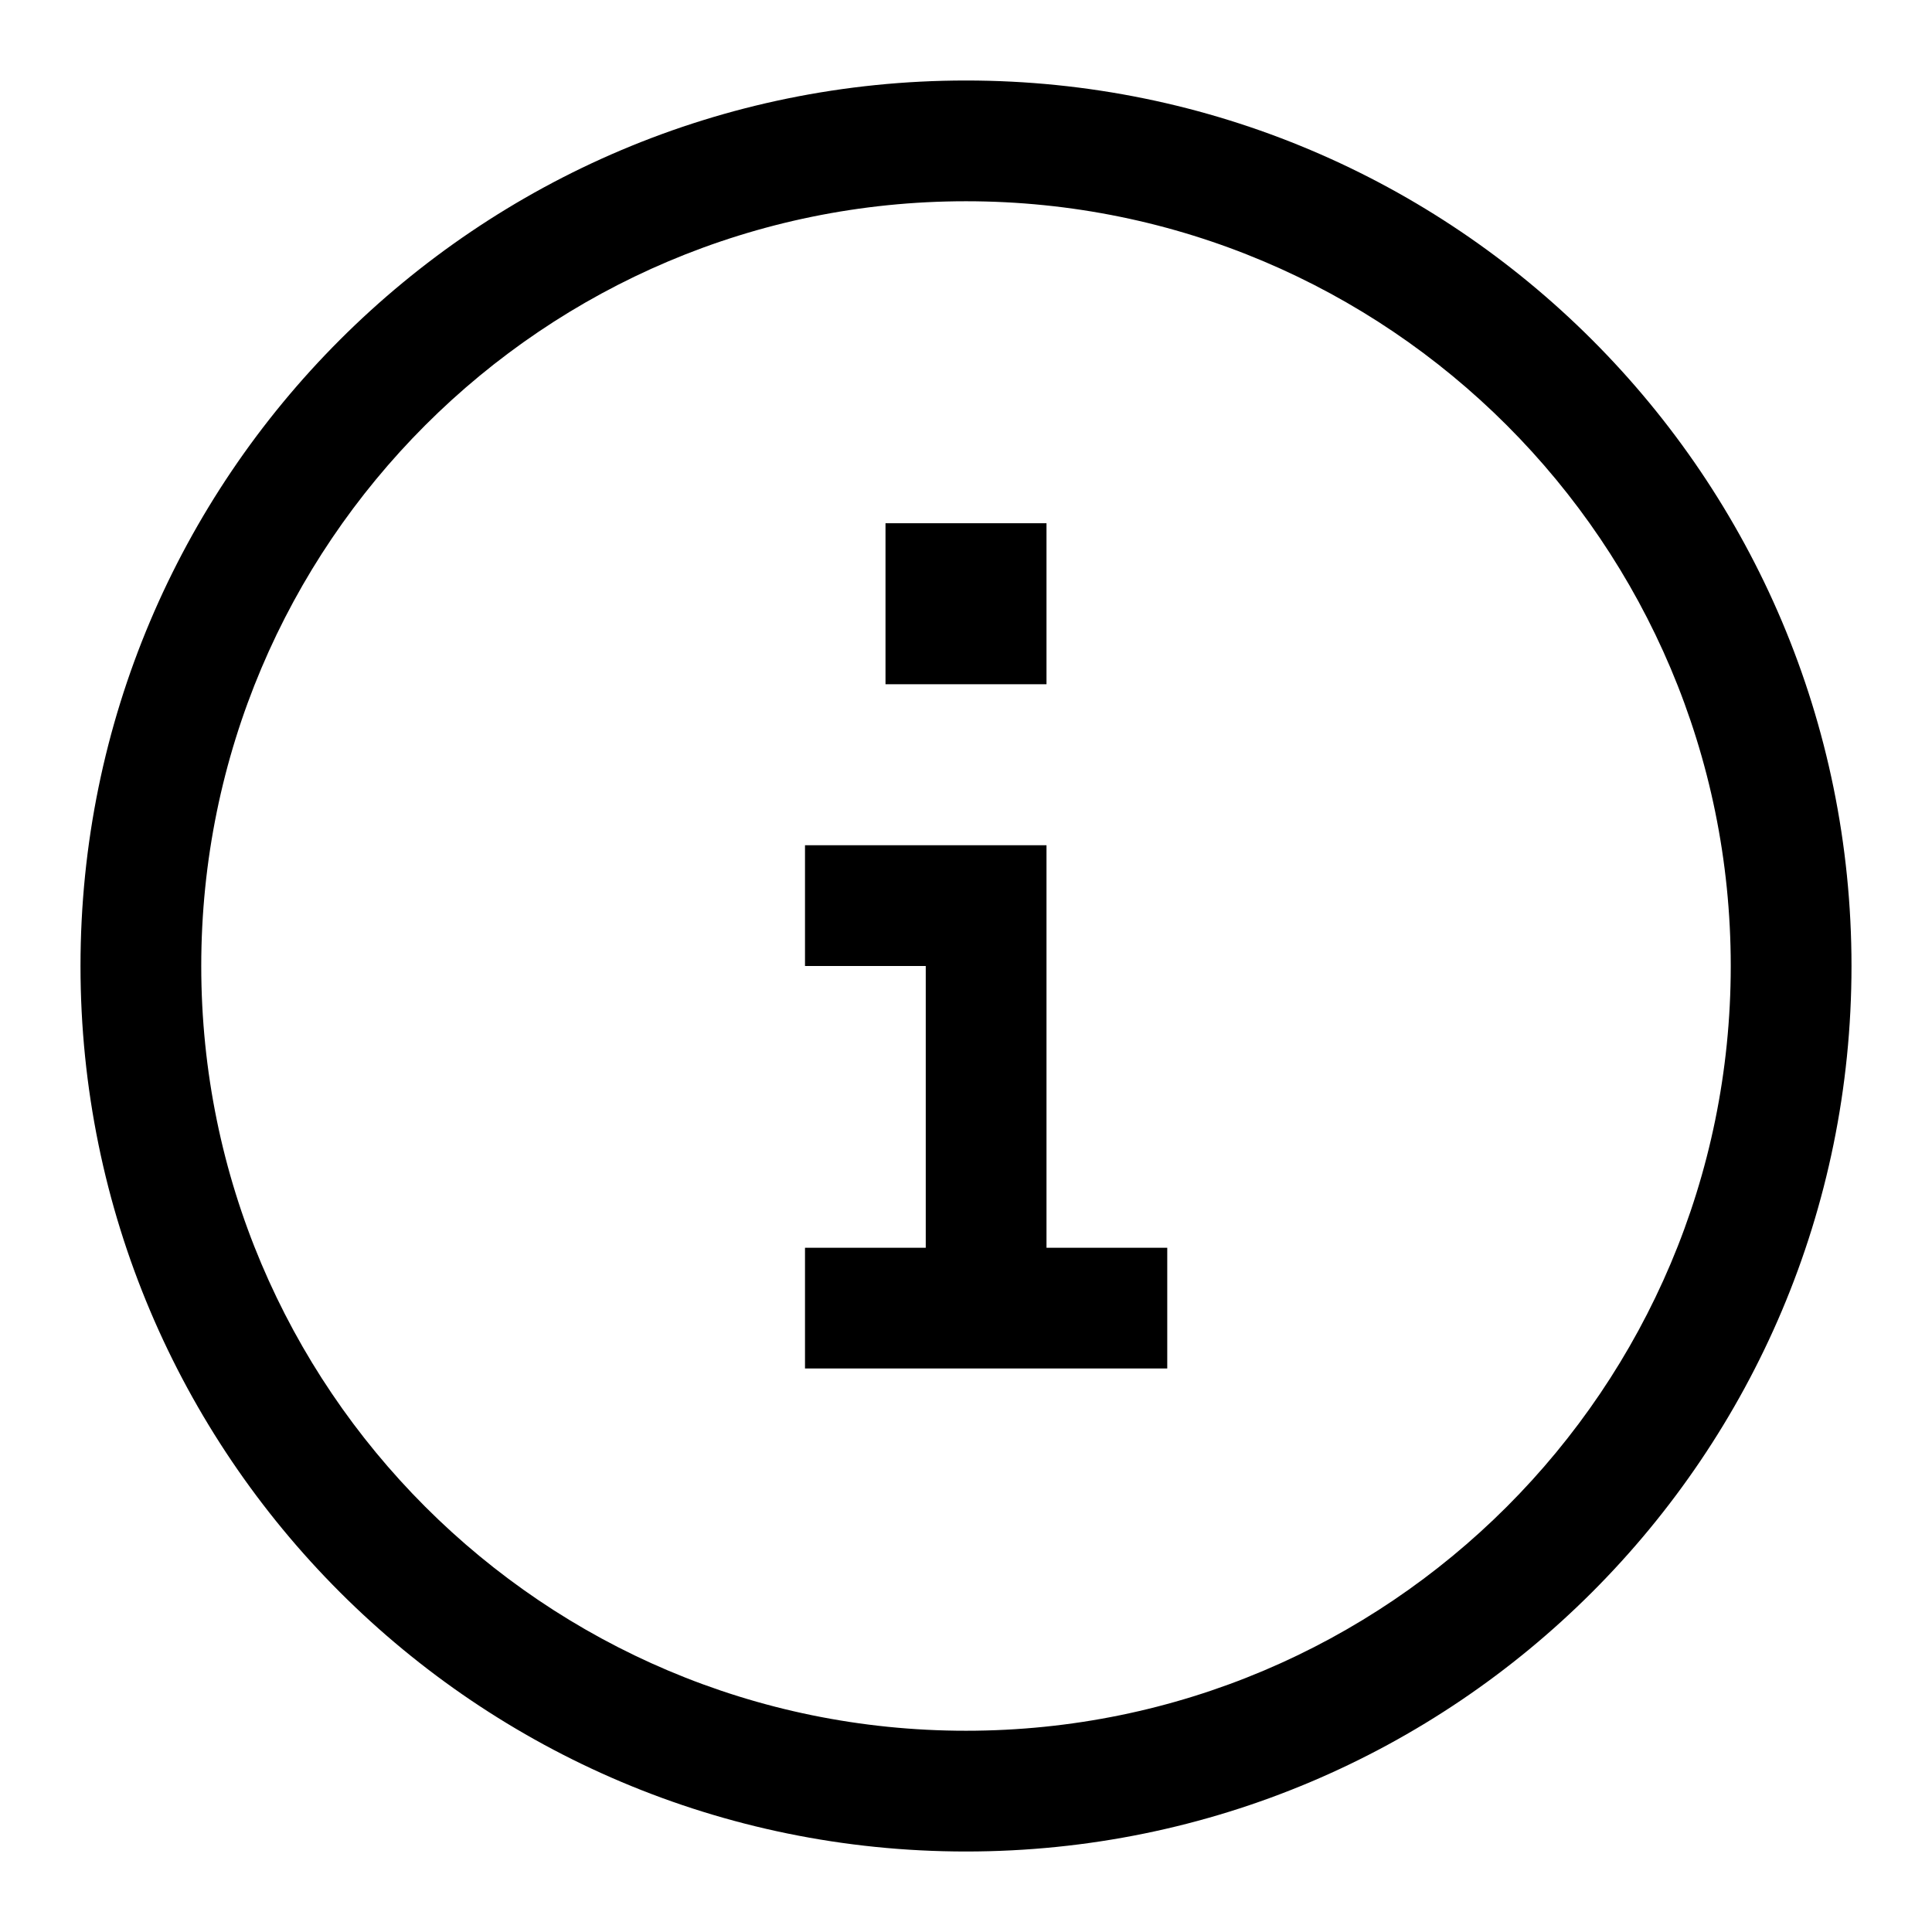
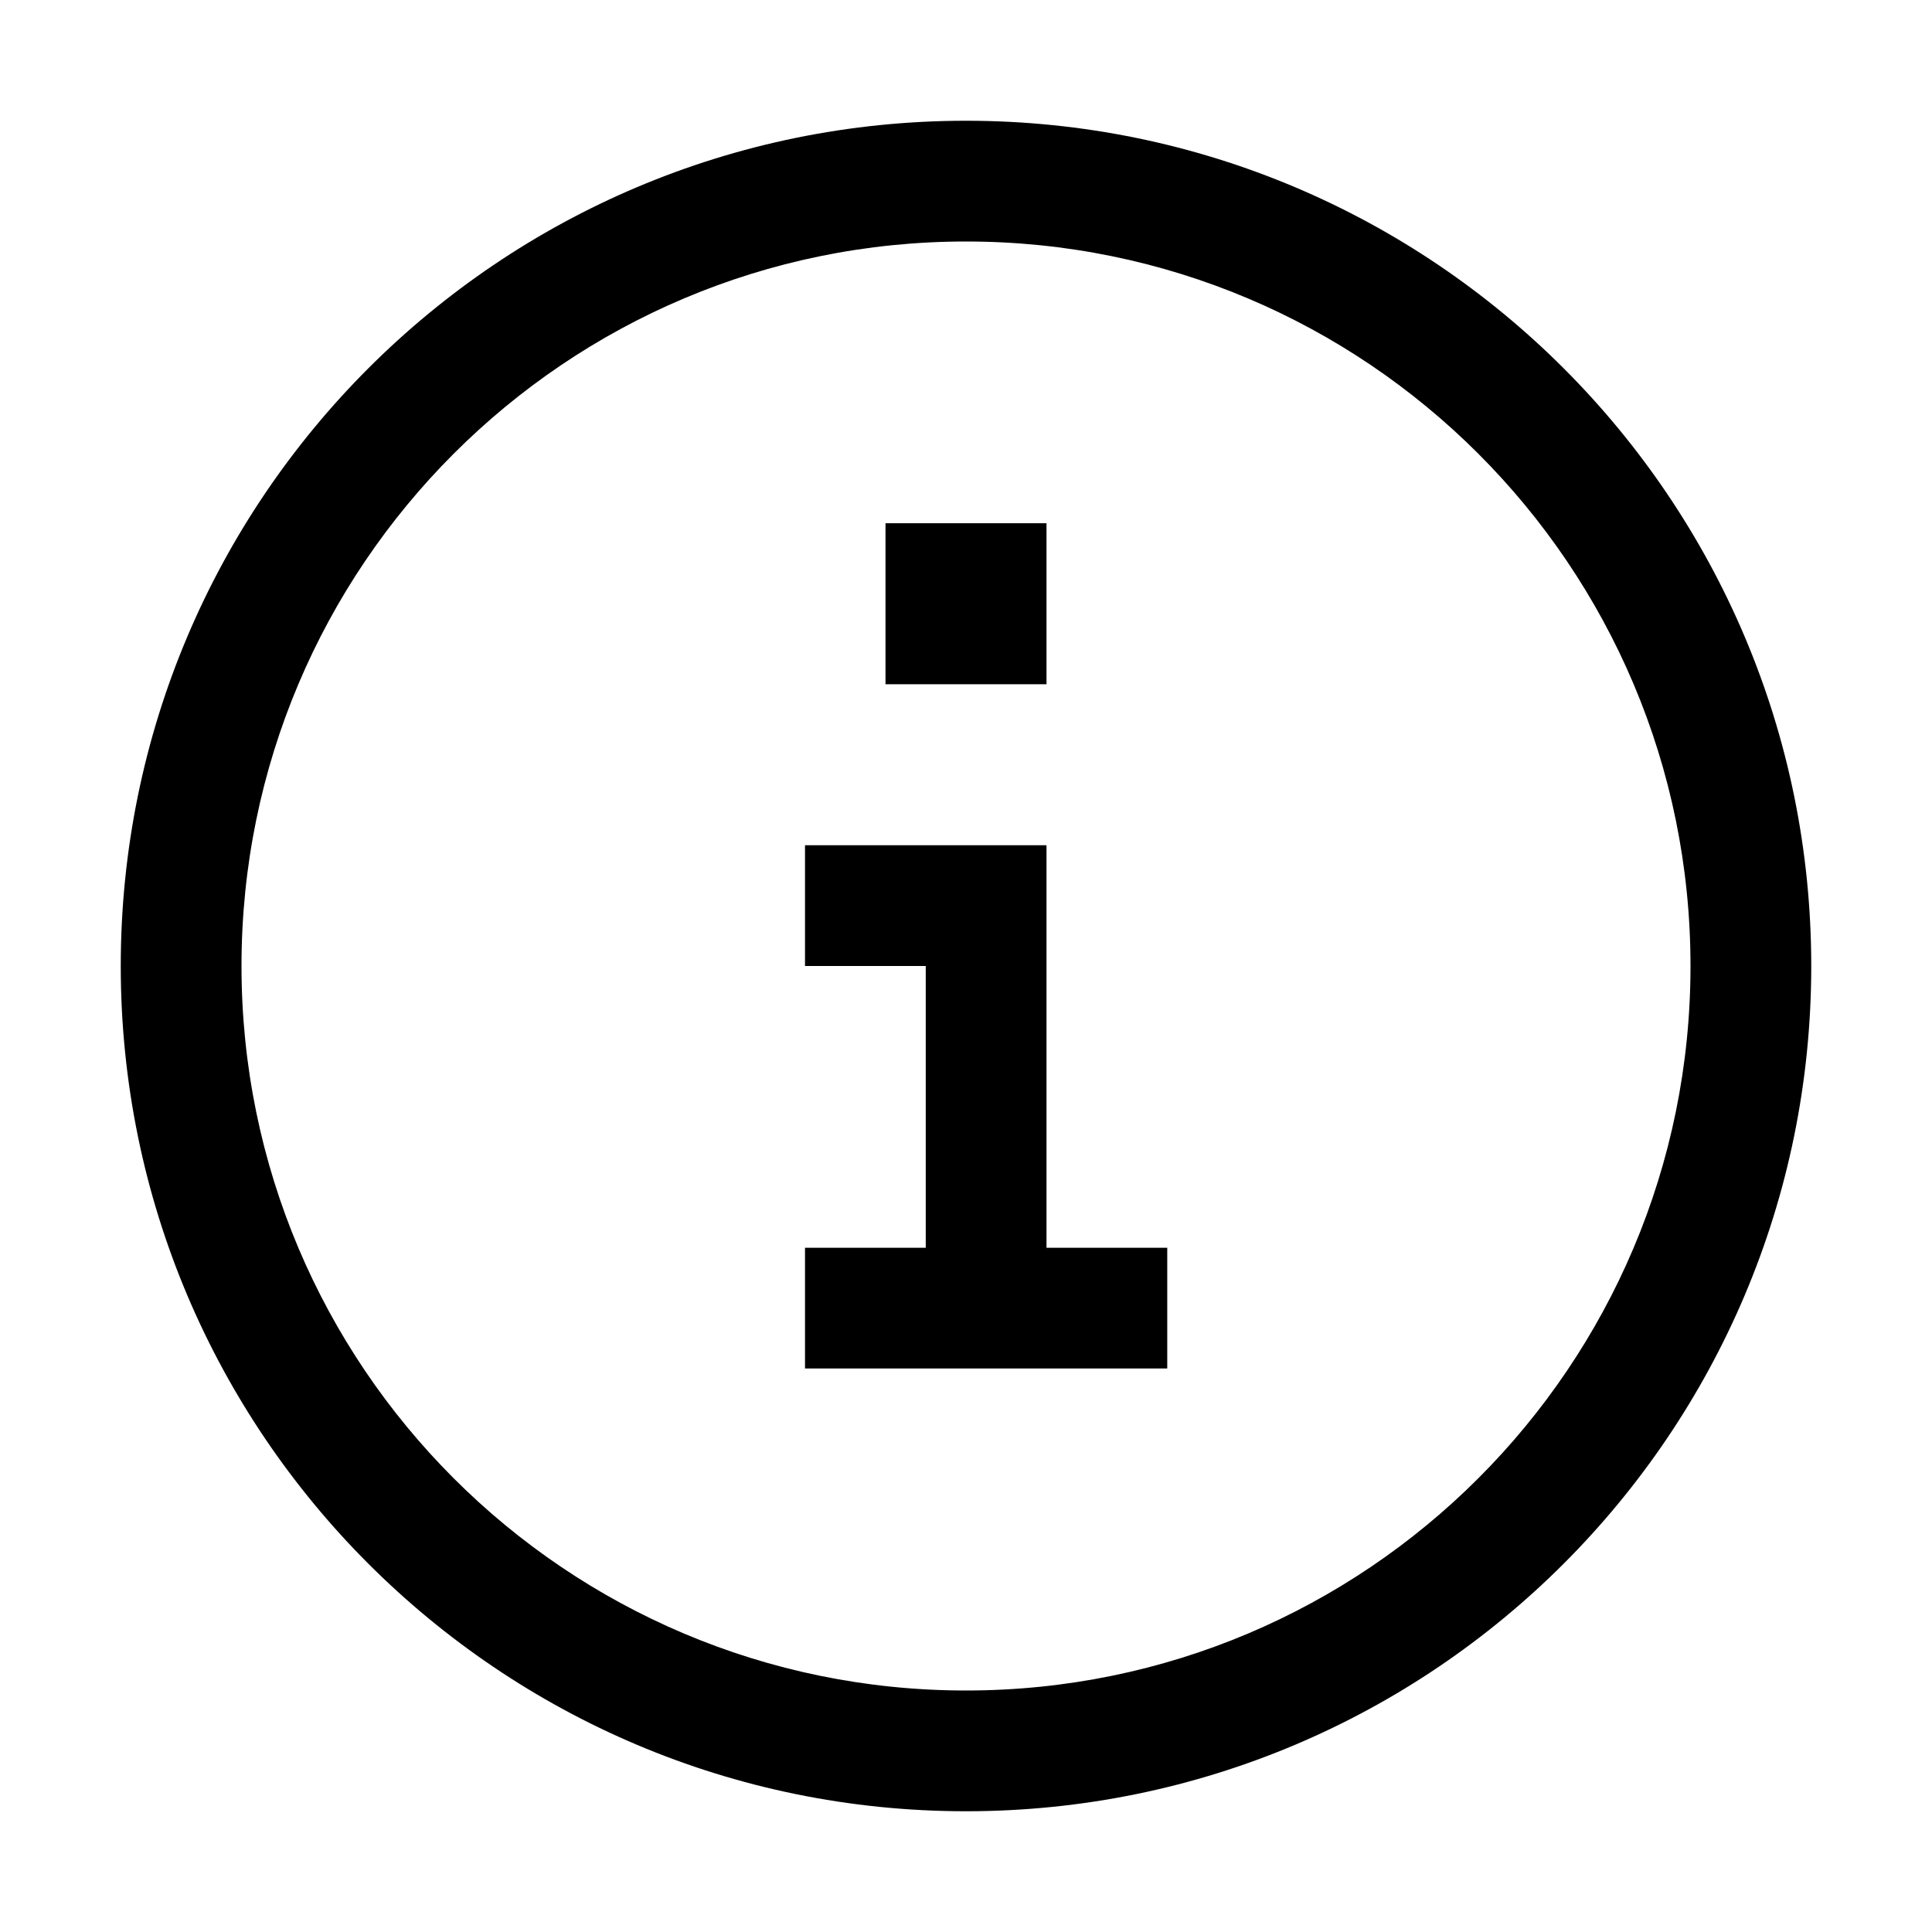
<svg xmlns="http://www.w3.org/2000/svg" viewBox="0 0 24 24">
-   <path fill-rule="evenodd" d="M12 2.5a9.5 9.5 0 100 19 9.5 9.5 0 000-19zM1 12C1 5.925 5.925 1 12 1s11 4.925 11 11-4.925 11-11 11S1 18.075 1 12zm10.5 0H10v-1.5h3v5h1.5V17H10v-1.5h1.5V12zM13 6.5h-2v2h2v-2z" />
+   <path fill-rule="evenodd" d="M12 21a9 9 0 100-18 9 9 0 000 18zm0 1.5c5.799 0 10.5-4.701 10.5-10.5S17.799 1.5 12 1.5 1.5 6.201 1.5 12 6.201 22.5 12 22.5zM11.5 12H10v-1.5h3v5h1.5V17H10v-1.5h1.5V12zM13 6.5h-2v2h2v-2z" />
</svg>
